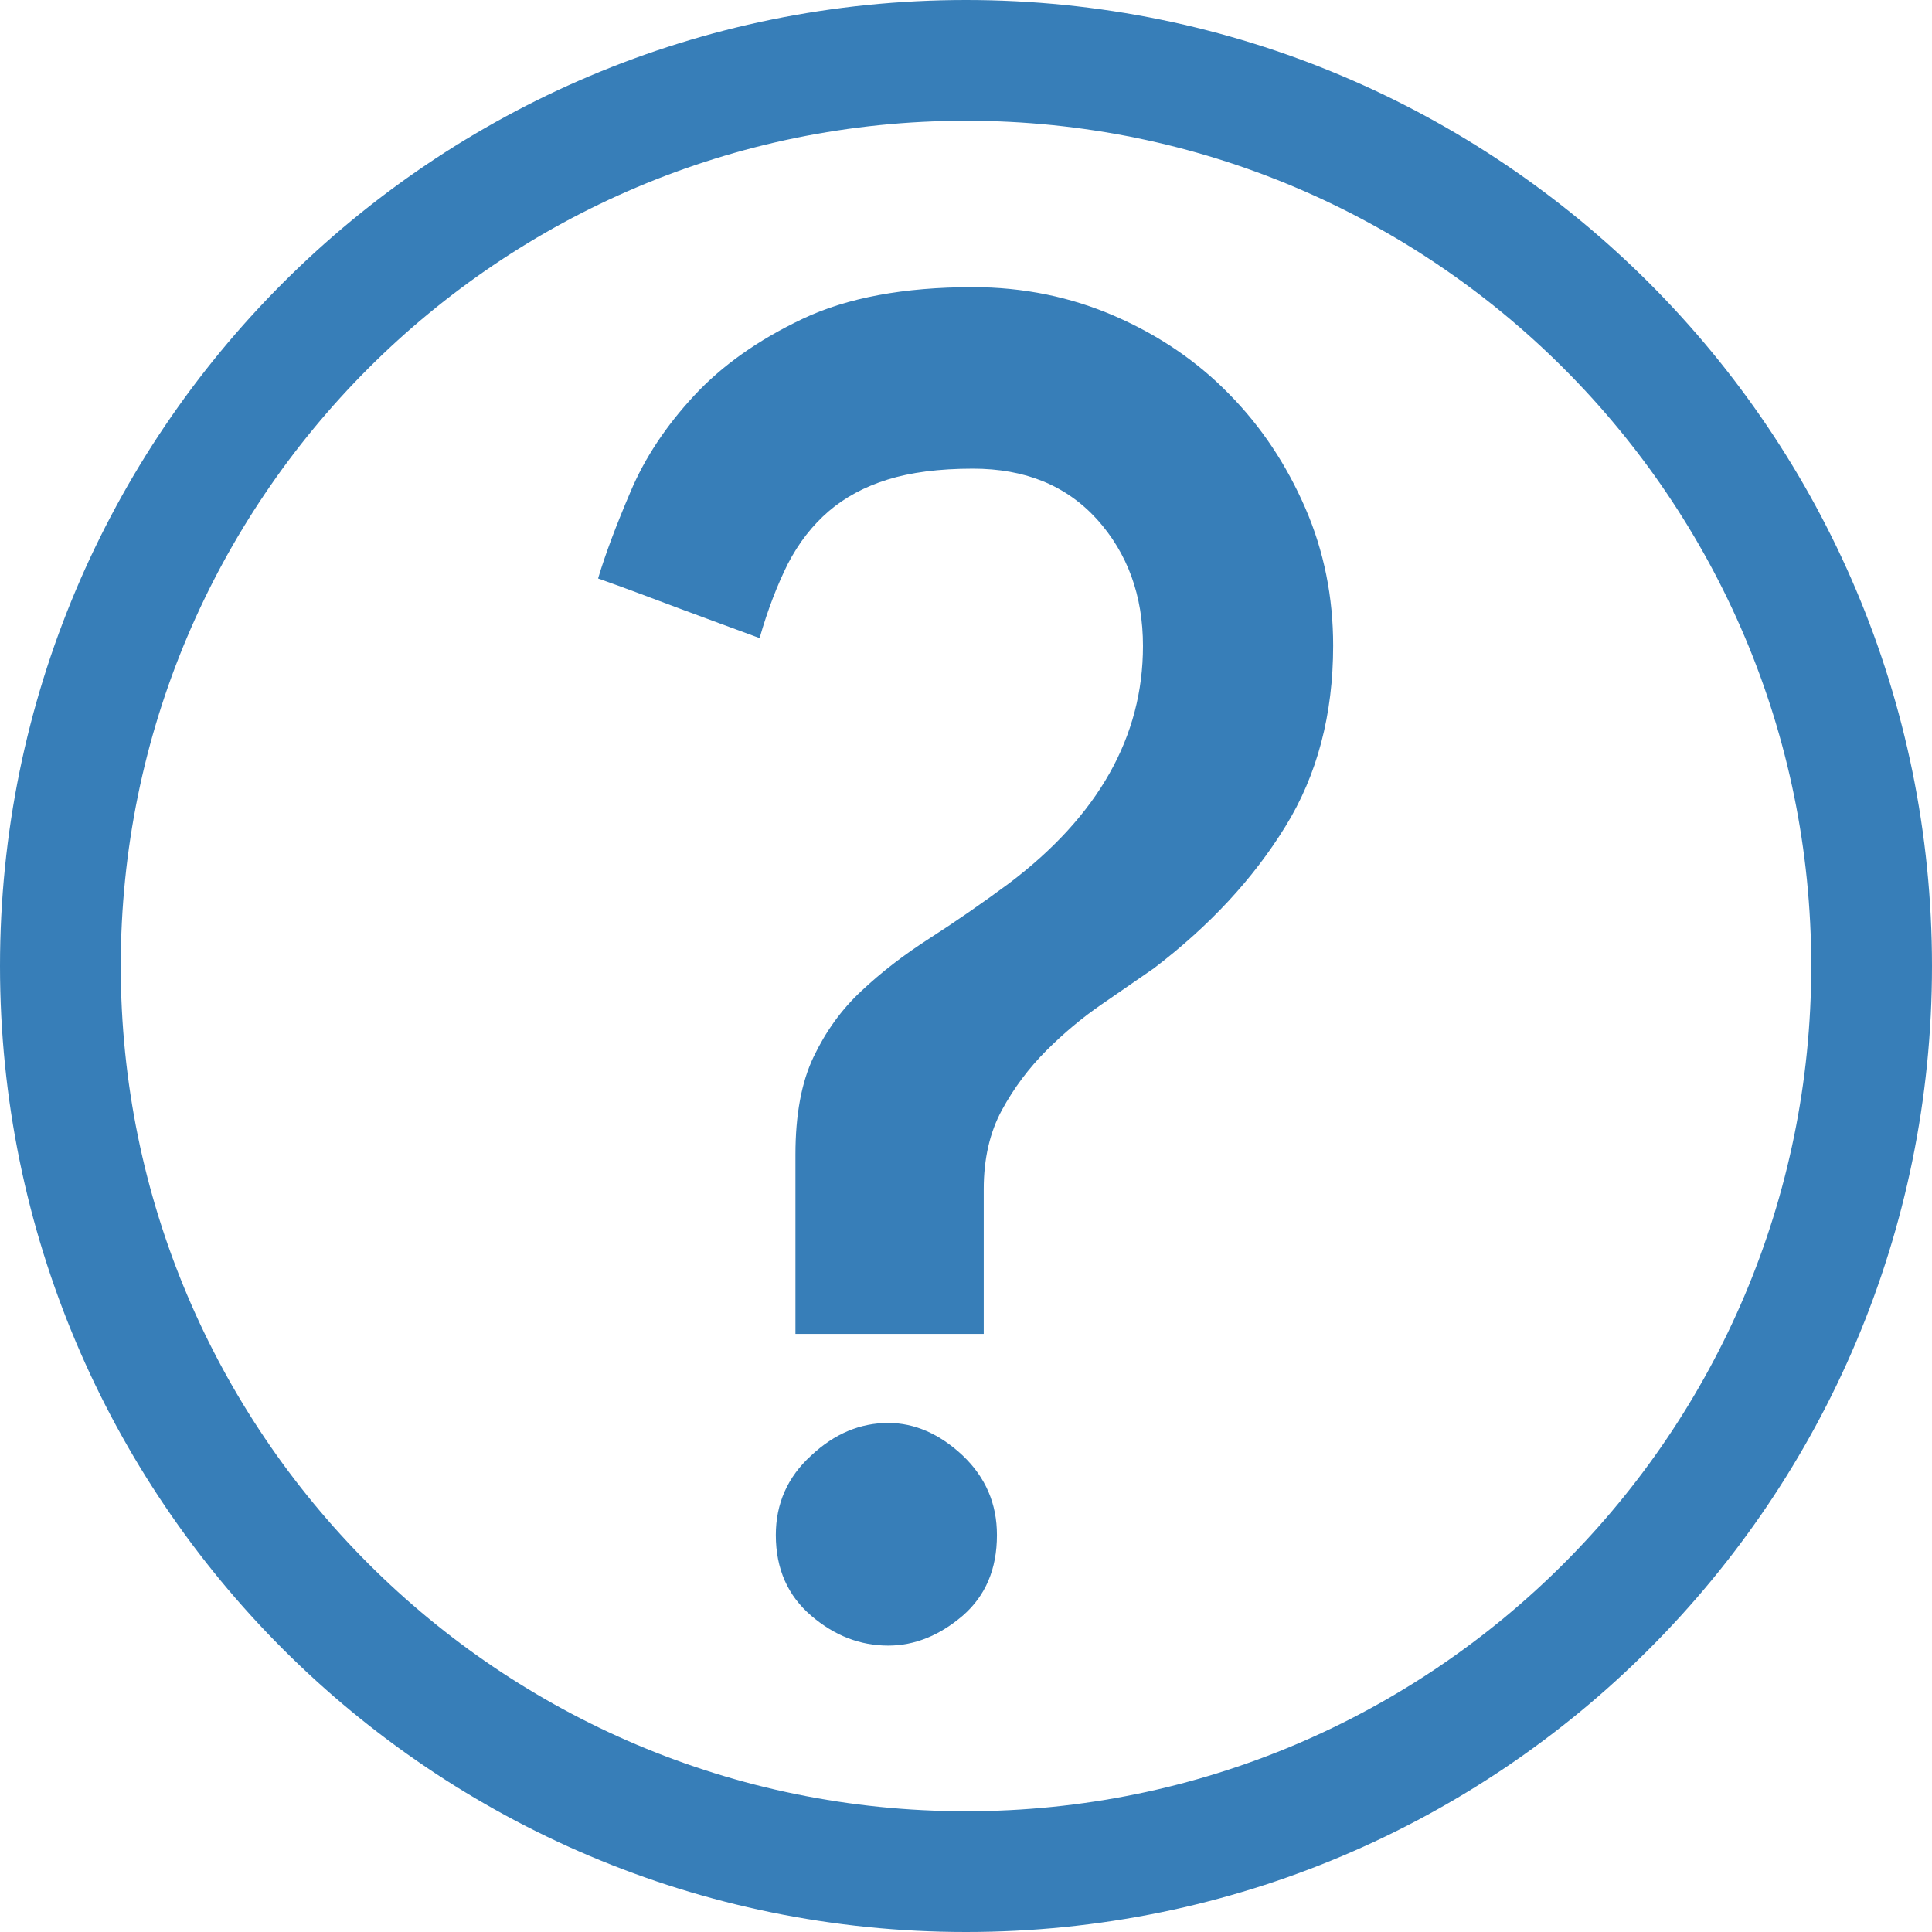
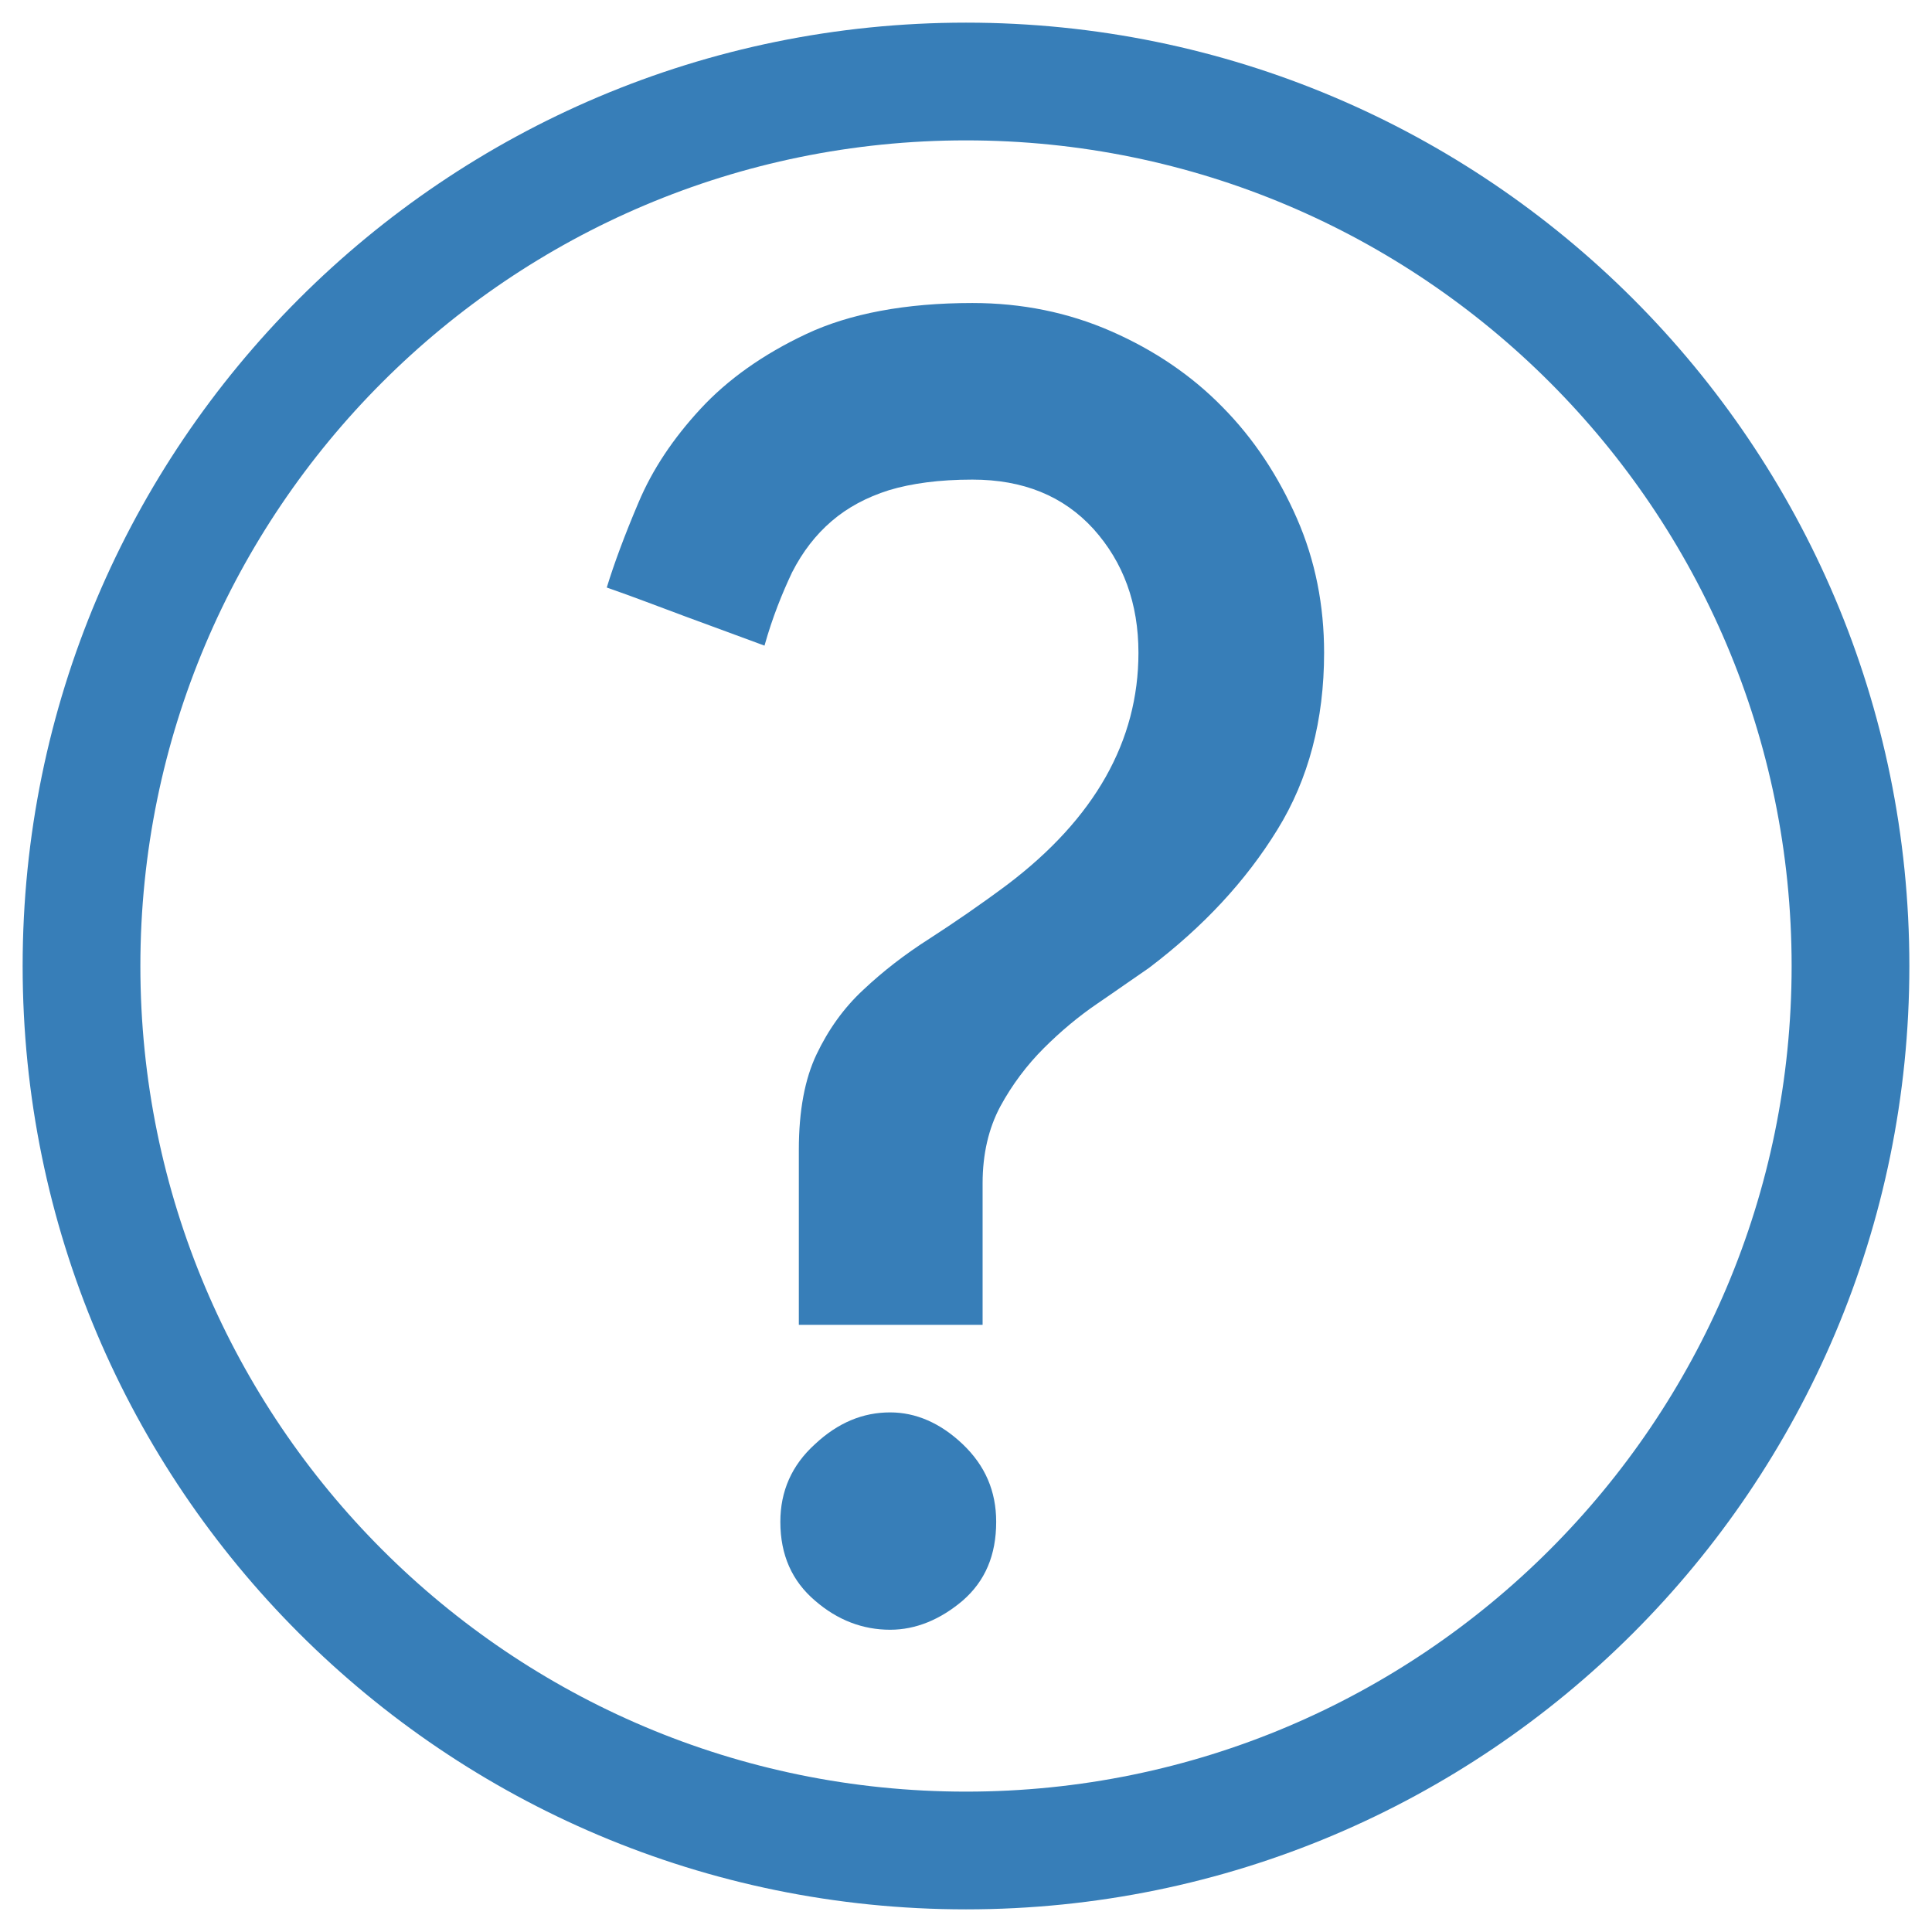
<svg xmlns="http://www.w3.org/2000/svg" version="1.1" id="Layer_1" x="0px" y="0px" viewBox="0 0 512 512" style="enable-background:new 0 0 512 512;" xml:space="preserve">
  <style type="text/css">
	.st0{fill:#377EB8;}
</style>
-   <path class="st0" d="M512,256c0,141.4-114.6,256-256,256S0,397.4,0,256S114.6,0,256,0S512,114.6,512,256z M256,32  C132.3,32,32,132.3,32,256s100.3,224,224,224s224-100.3,224-224S379.7,32,256,32z" />
  <g>
-     <path class="st0" d="M201.3,169.1c-7-2.6-14.2-5.2-21.4-7.9c-7.2-2.7-14.3-5.4-21.4-7.9c1.9-6.4,4.8-14.1,8.6-23   c3.8-9,9.4-17.4,16.8-25.4c7.4-8,17-14.8,28.8-20.4c11.8-5.6,26.9-8.4,45.1-8.4c13.4,0,26,2.6,37.7,7.7c11.7,5.1,21.8,12,30.2,20.6   c8.5,8.6,15.2,18.7,20.2,30.2c5,11.5,7.4,23.7,7.4,36.5c0,18.2-4.2,34.3-12.7,48c-8.5,13.8-20.1,26.3-34.8,37.5   c-4.2,2.9-8.8,6.1-13.9,9.6c-5.1,3.5-10,7.6-14.6,12.2c-4.6,4.6-8.6,9.9-11.8,15.8c-3.2,5.9-4.8,12.9-4.8,20.9v38.4h-49.9v-47.5   c0-10.6,1.6-19.2,4.8-25.9c3.2-6.7,7.4-12.6,12.7-17.5c5.3-5,11.3-9.6,18-13.9c6.7-4.3,13.8-9.2,21.1-14.6   c23.7-17.9,35.5-38.9,35.5-62.9c0-13.4-4.1-24.6-12.2-33.6c-8.2-9-19.1-13.4-32.9-13.4c-9,0-16.5,1-22.6,2.9   c-6.1,1.9-11.3,4.7-15.6,8.4c-4.3,3.7-7.9,8.3-10.8,13.9C206.1,154.8,203.5,161.4,201.3,169.1z M235.4,436.1   c-7.4,0-14.2-2.6-20.4-7.9c-6.2-5.3-9.4-12.4-9.4-21.4c0-8.3,3.1-15.4,9.4-21.1c6.2-5.8,13-8.6,20.4-8.6c7,0,13.6,2.9,19.7,8.6   c6.1,5.8,9.1,12.8,9.1,21.1c0,9-3,16.1-9.1,21.4C249,433.4,242.4,436.1,235.4,436.1z" />
+     <path class="st0" d="M506,256c0,138.1-111.9,250-250,250S6,394.1,6,256S117.9,6,256,6S506,117.9,506,256z M256,37.2   C135.2,37.2,37.2,135.2,37.2,256S135.2,474.8,256,474.8S474.8,376.8,474.8,256S376.8,37.2,256,37.2z" />
+     <g>
+       <path class="st0" d="M202.6,171.1c-6.8-2.5-13.9-5.1-20.9-7.7c-7-2.6-14-5.3-20.9-7.7c1.9-6.2,4.7-13.8,8.4-22.5    c3.7-8.8,9.2-17,16.4-24.8c7.2-7.8,16.6-14.5,28.1-19.9s26.3-8.2,44-8.2c13.1,0,25.4,2.5,36.8,7.5c11.4,5,21.3,11.7,29.5,20.1    c8.3,8.4,14.8,18.3,19.7,29.5s7.2,23.1,7.2,35.6c0,17.8-4.1,33.5-12.4,46.9c-8.3,13.5-19.6,25.7-34,36.6c-4.1,2.8-8.6,6-13.6,9.4    s-9.8,7.4-14.3,11.9c-4.5,4.5-8.4,9.7-11.5,15.4c-3.1,5.8-4.7,12.6-4.7,20.4v37.5h-48.7v-46.4c0-10.4,1.6-18.8,4.7-25.3    s7.2-12.3,12.4-17.1c5.2-4.9,11-9.4,17.6-13.6c6.5-4.2,13.5-9,20.6-14.3c23.1-17.5,34.7-38,34.7-61.4c0-13.1-4-24-11.9-32.8    c-8-8.8-18.7-13.1-32.1-13.1c-8.8,0-16.1,1-22.1,2.8c-6,1.9-11,4.6-15.2,8.2s-7.7,8.1-10.5,13.6    C207.3,157.2,204.7,163.6,202.6,171.1z M235.9,431.9c-7.2,0-13.9-2.5-19.9-7.7c-6.1-5.2-9.2-12.1-9.2-20.9c0-8.1,3-15,9.2-20.6    c6.1-5.7,12.7-8.4,19.9-8.4c6.8,0,13.3,2.8,19.2,8.4c6,5.7,8.9,12.5,8.9,20.6c0,8.8-2.9,15.7-8.9,20.9    C249.2,429.2,242.7,431.9,235.9,431.9z" />
+     </g>
  </g>
</svg>
